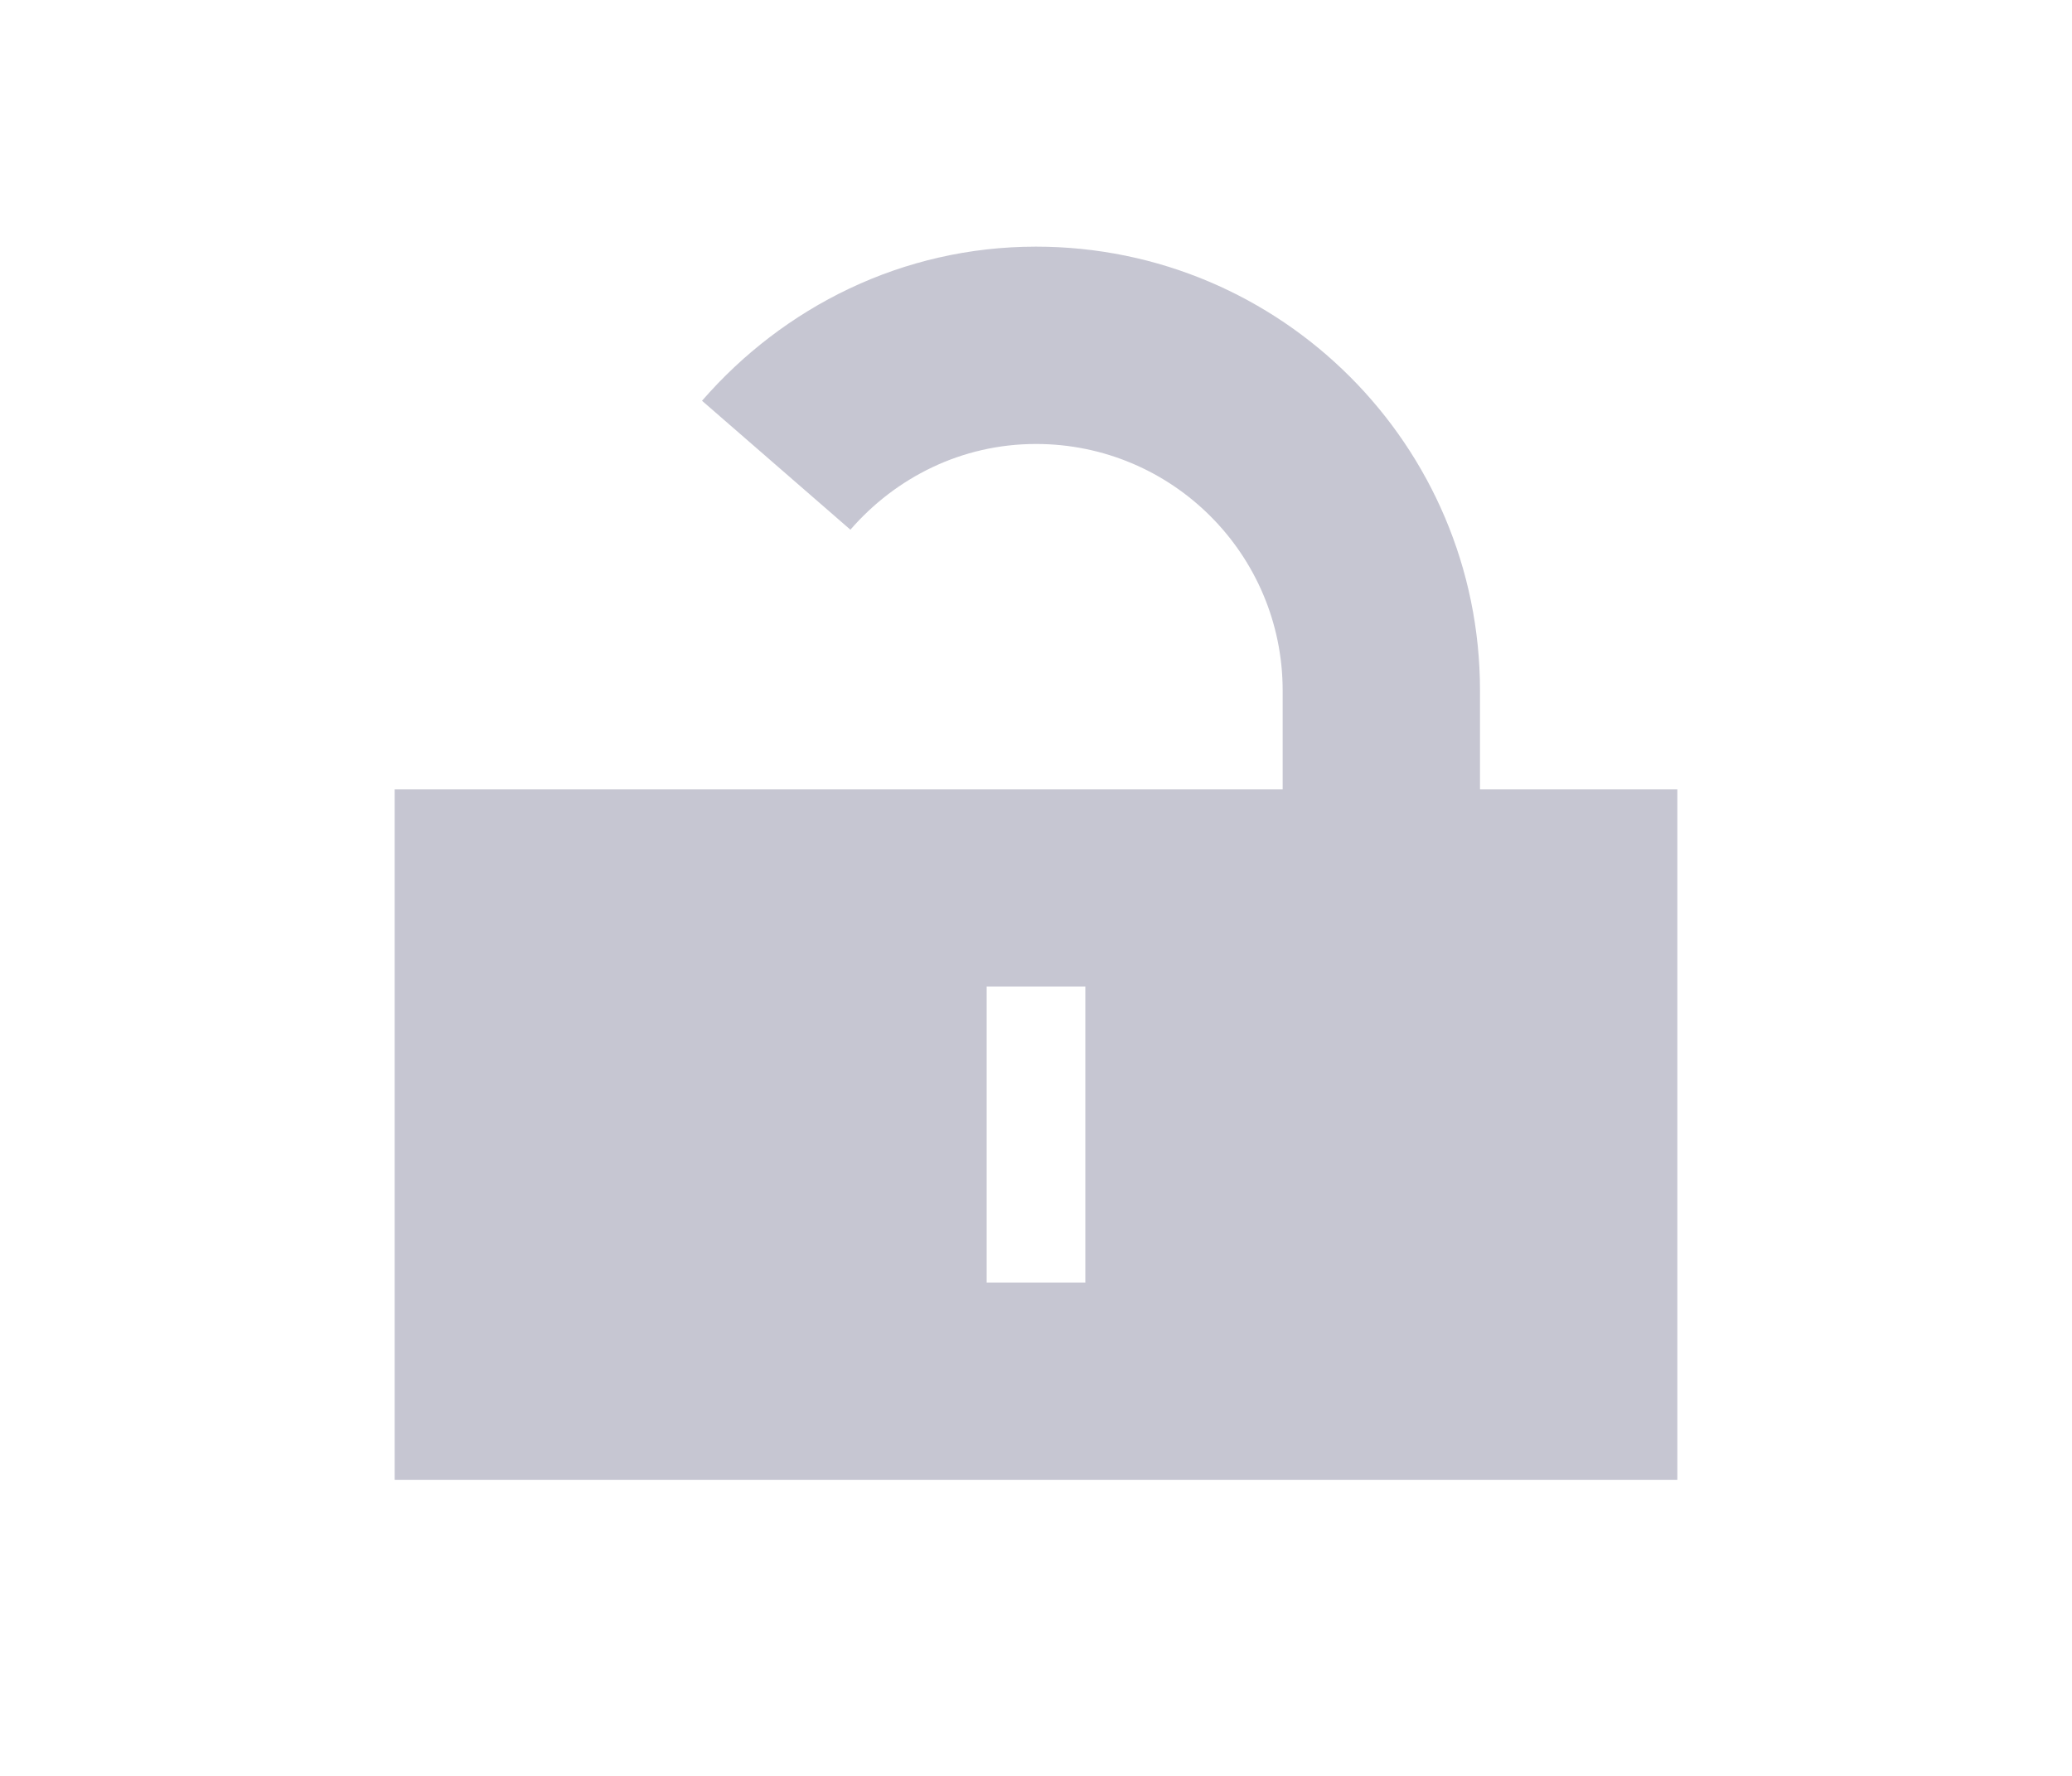
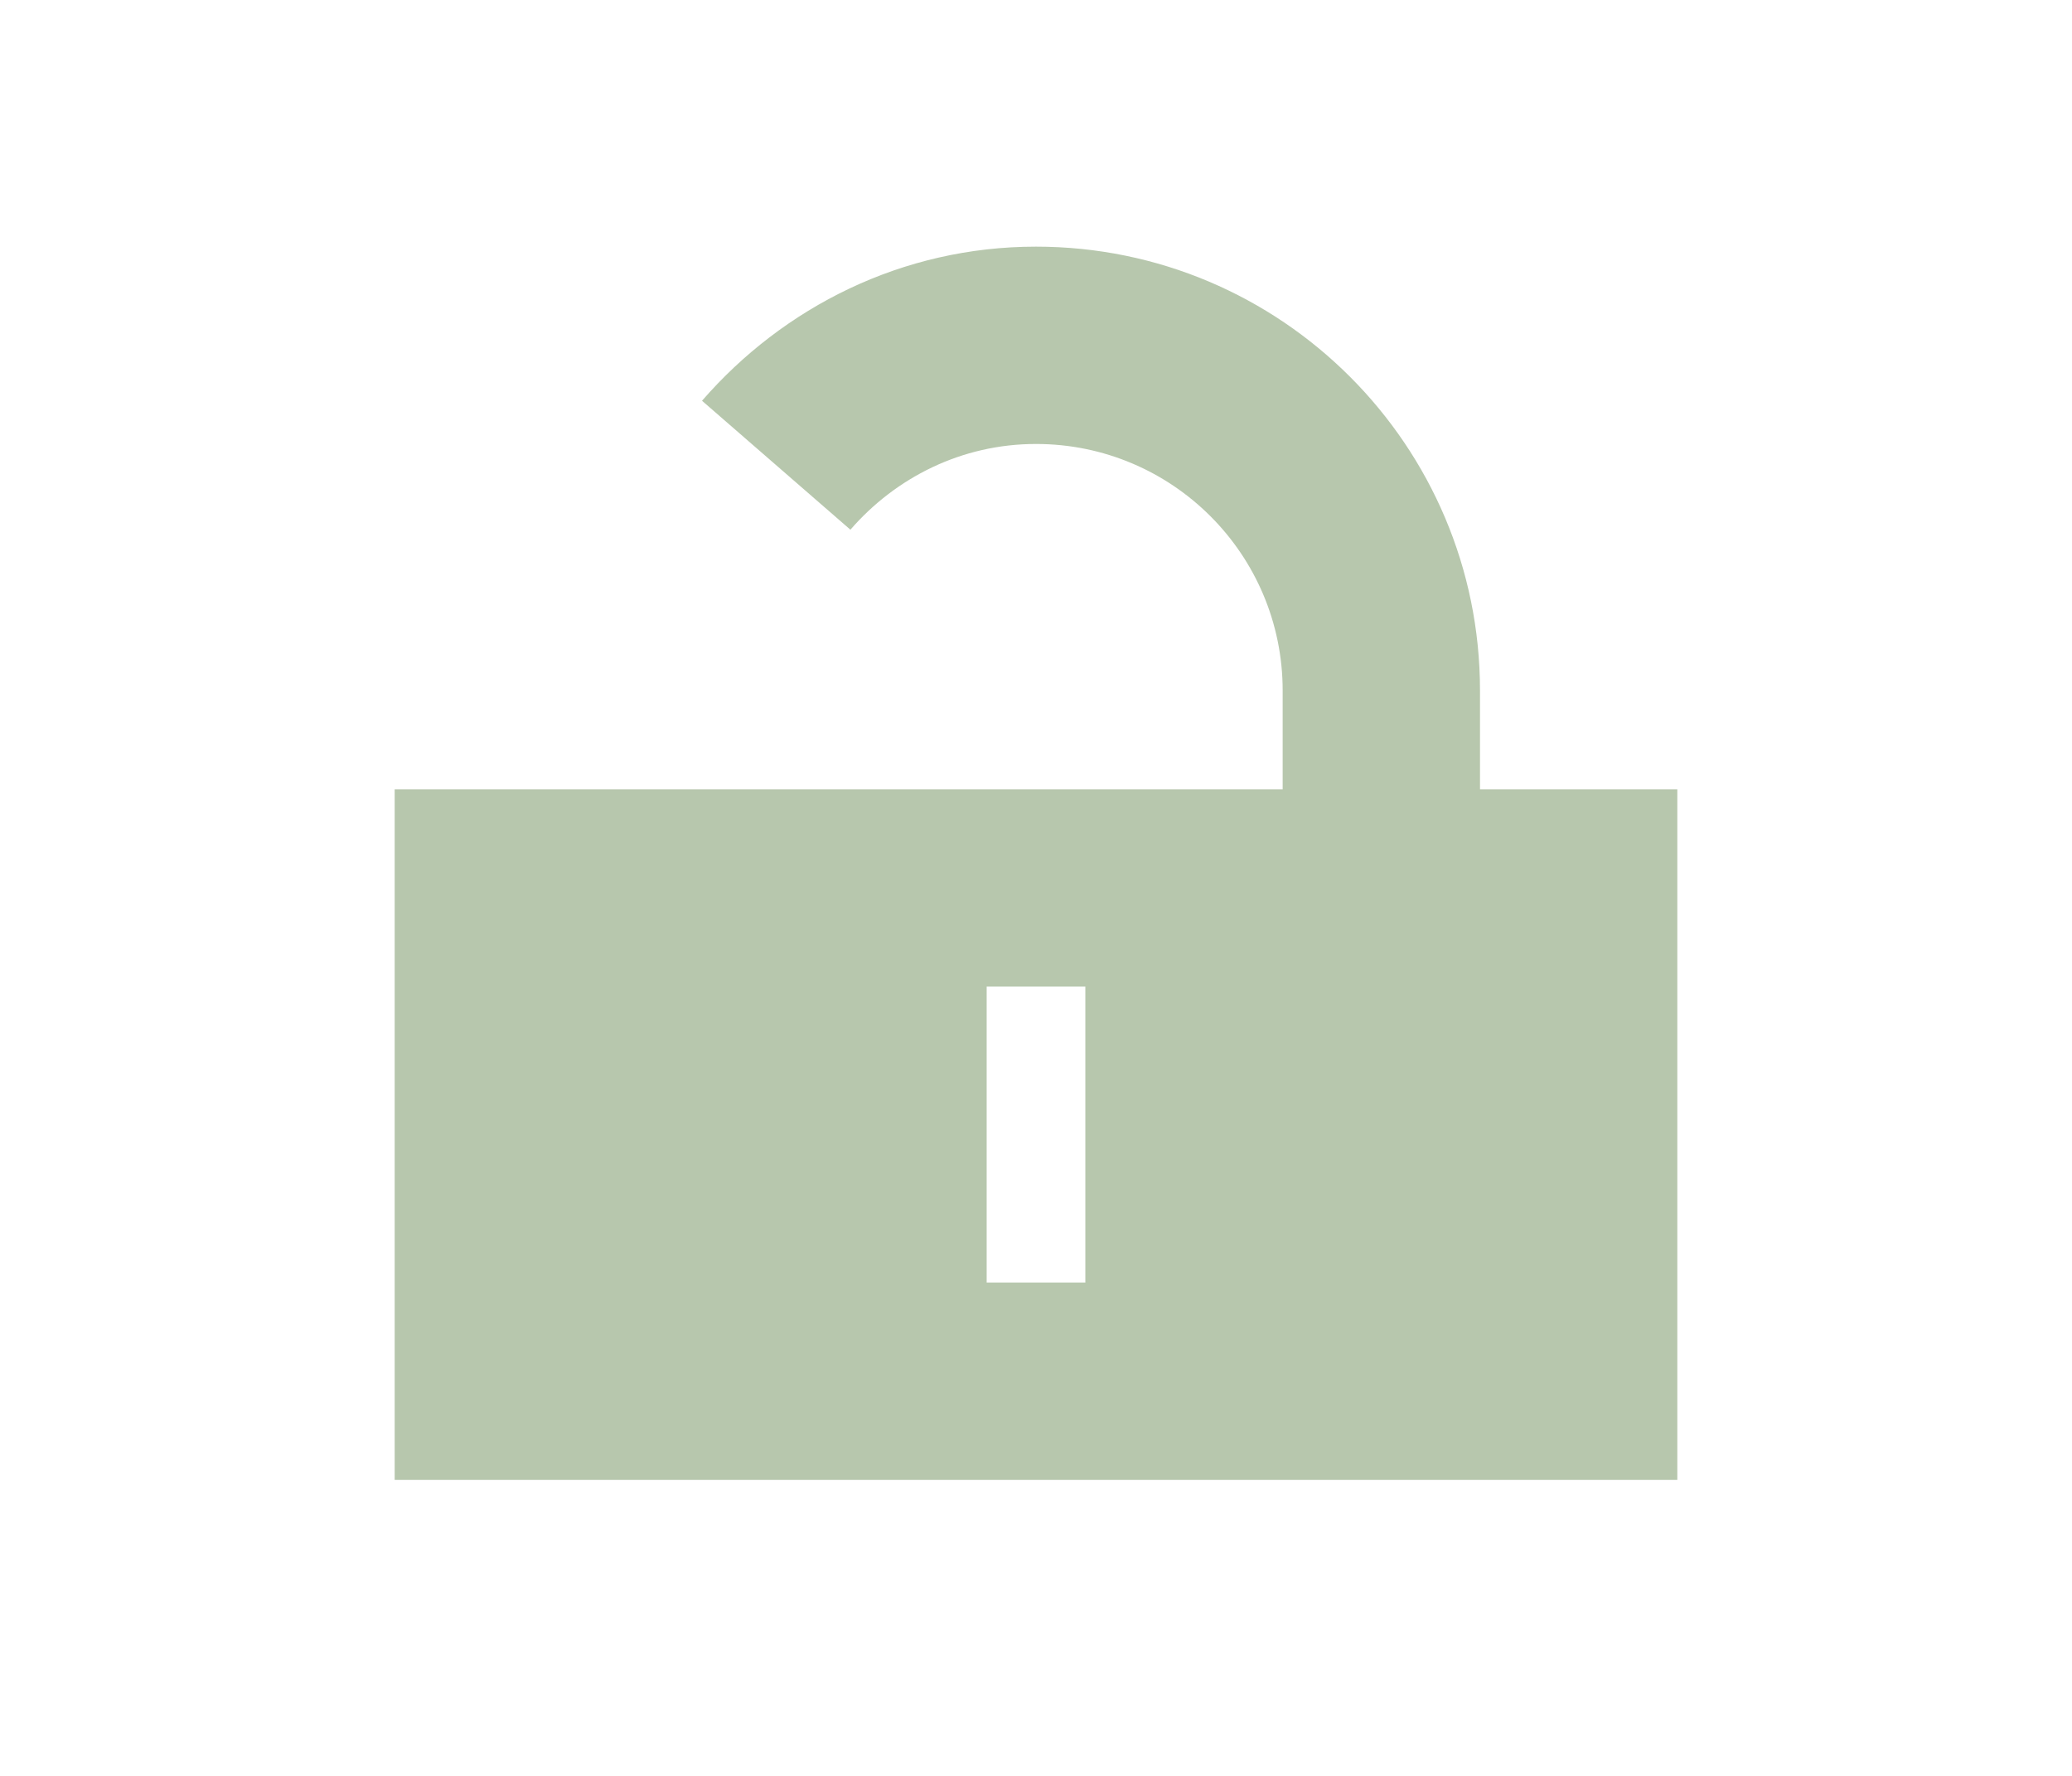
- <svg xmlns="http://www.w3.org/2000/svg" width="42" height="36" version="1.1" viewBox="0 0 21 18" fill="#c6c6d2">
-   <path d="m10.5 2.5c-1.357 0-2.56 0.613-3.385 1.562l1.504 1.307c0.458-0.528 1.127-0.869 1.881-0.869 1.381 0 2.5 1.119 2.5 2.5v1h2v-1c0-2.485-2.015-4.5-4.5-4.5zm-0.5 7.5v3h1v-3zm-6-2h13v7h-13z" fill="#c6c6d2" />
+ <svg xmlns="http://www.w3.org/2000/svg" width="42" height="36" version="1.1" viewBox="0 0 21 18" fill="#b7c7ad">
+   <path d="m10.5 2.5c-1.357 0-2.56 0.613-3.385 1.562l1.504 1.307c0.458-0.528 1.127-0.869 1.881-0.869 1.381 0 2.5 1.119 2.5 2.5v1h2v-1c0-2.485-2.015-4.5-4.5-4.5zm-0.5 7.5v3h1v-3zm-6-2h13v7h-13z" fill="#b7c7ad" />
</svg>
